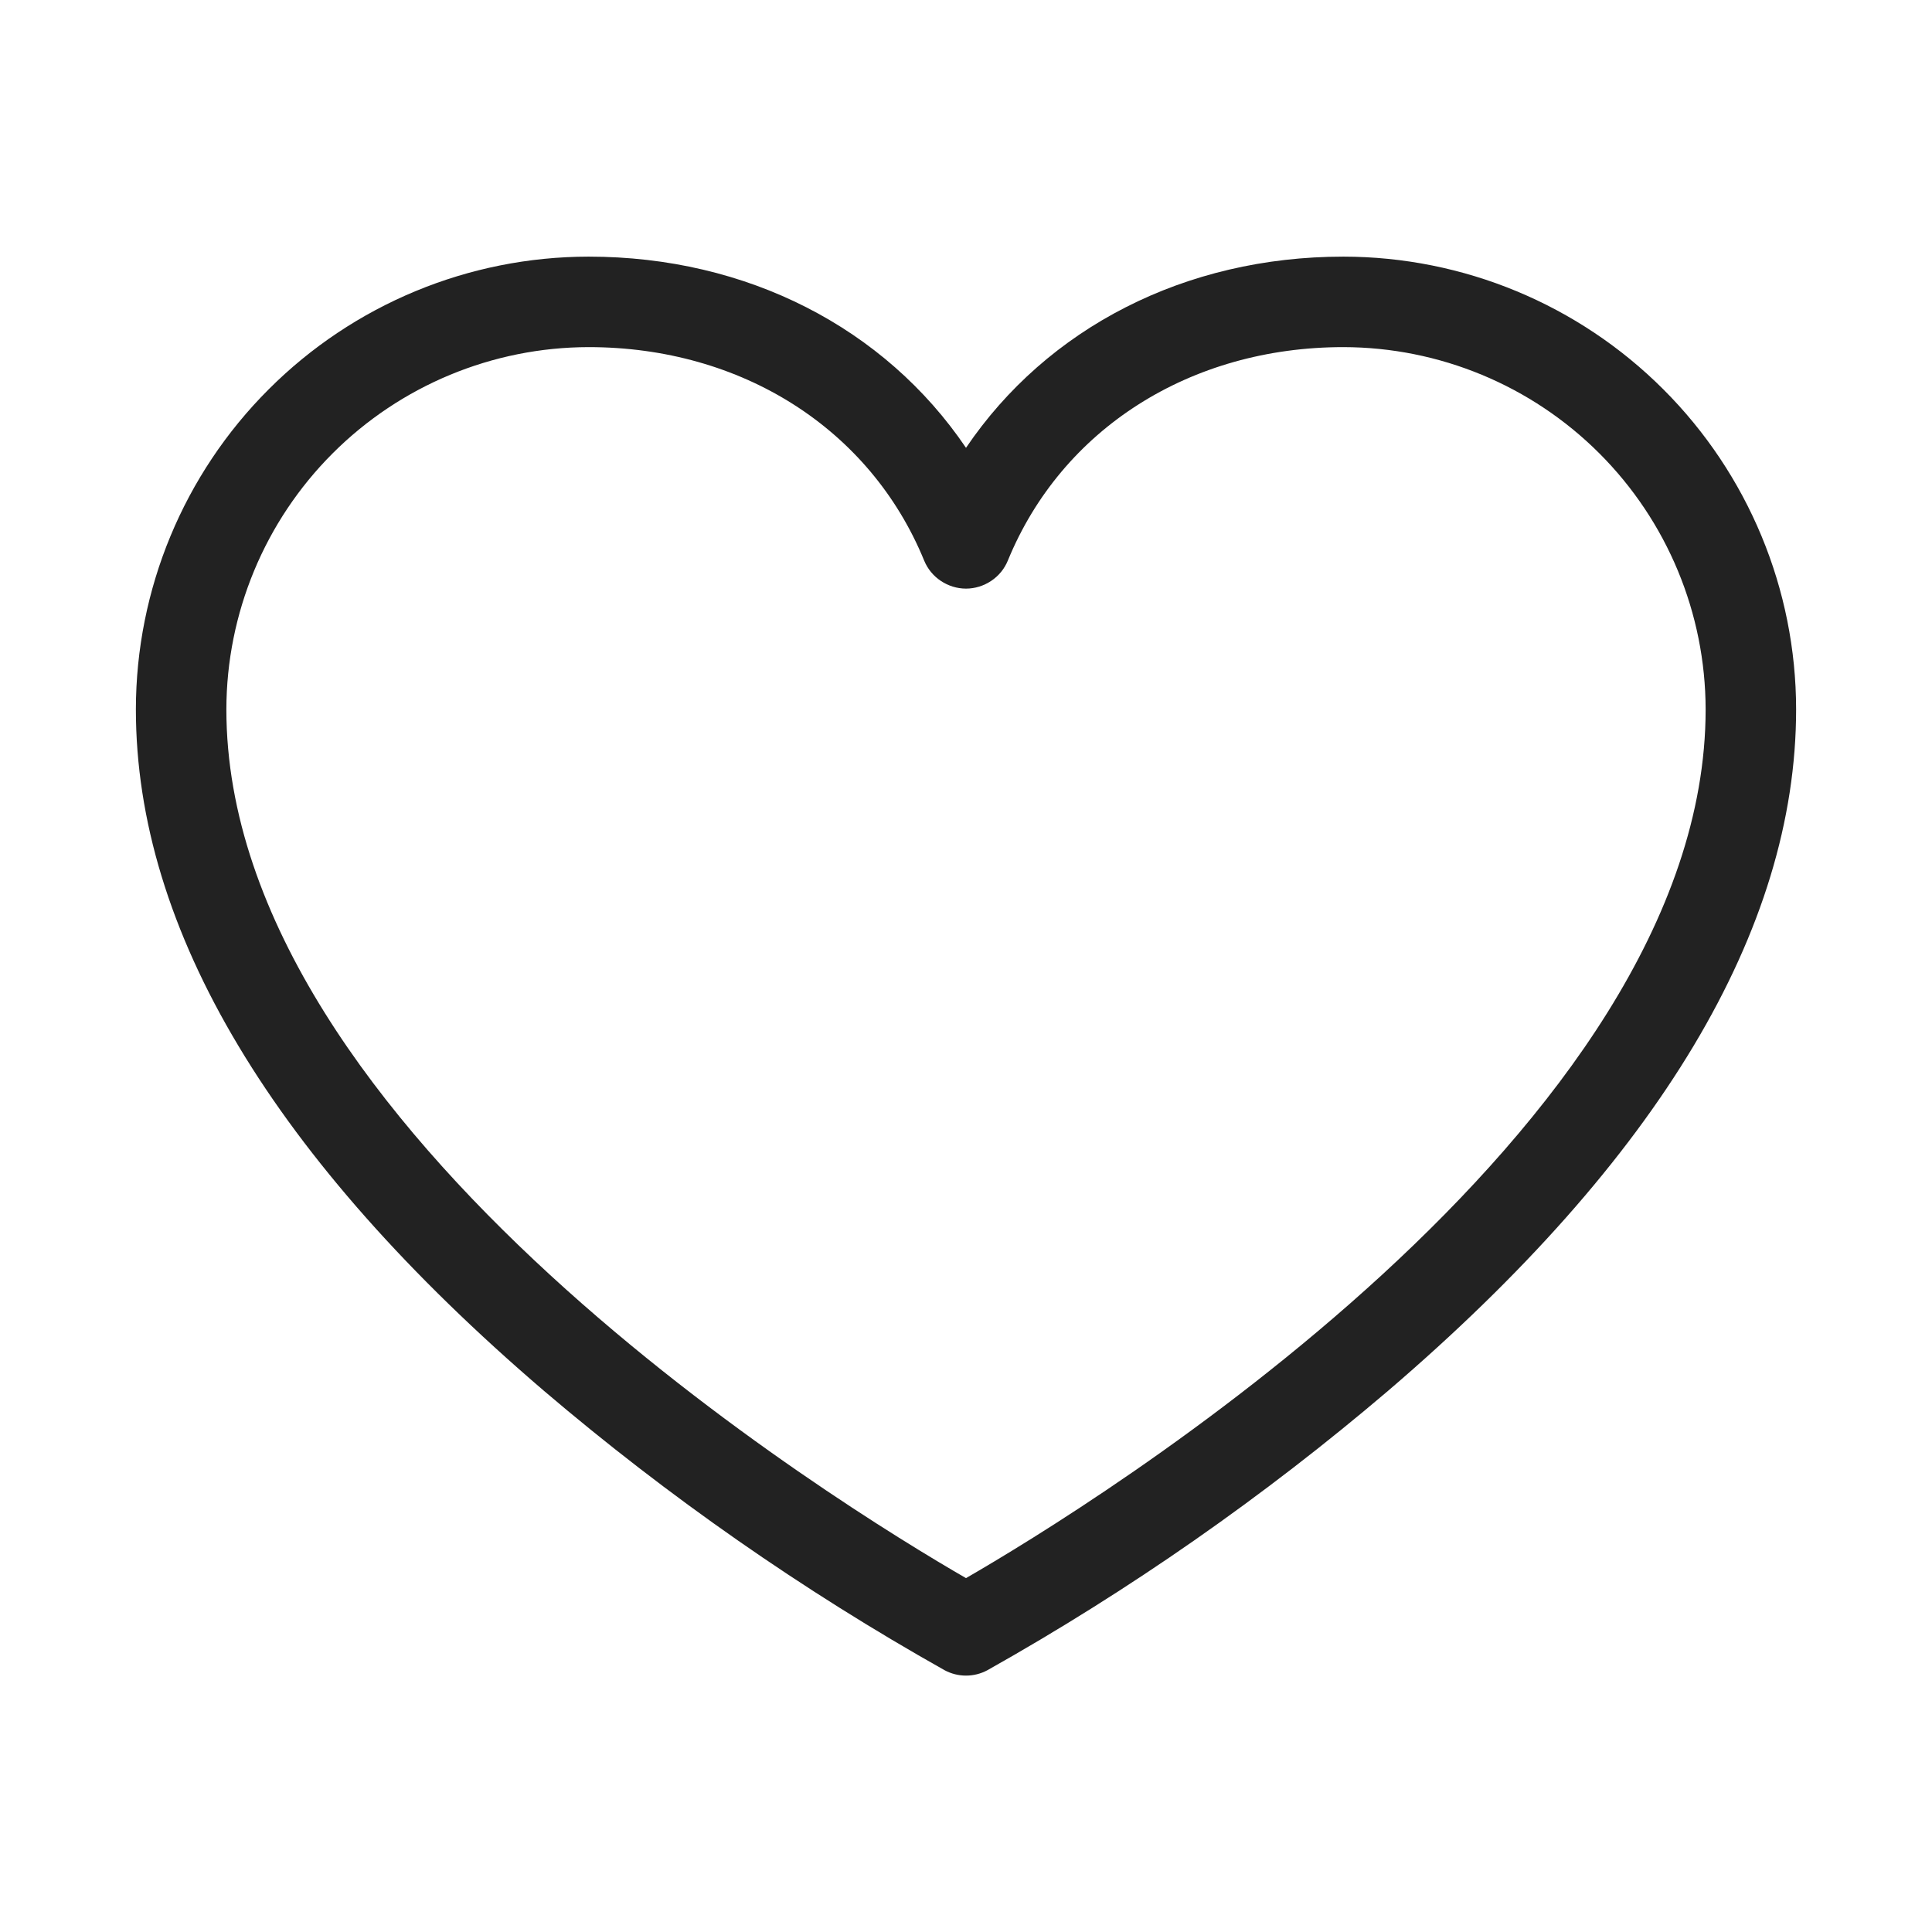
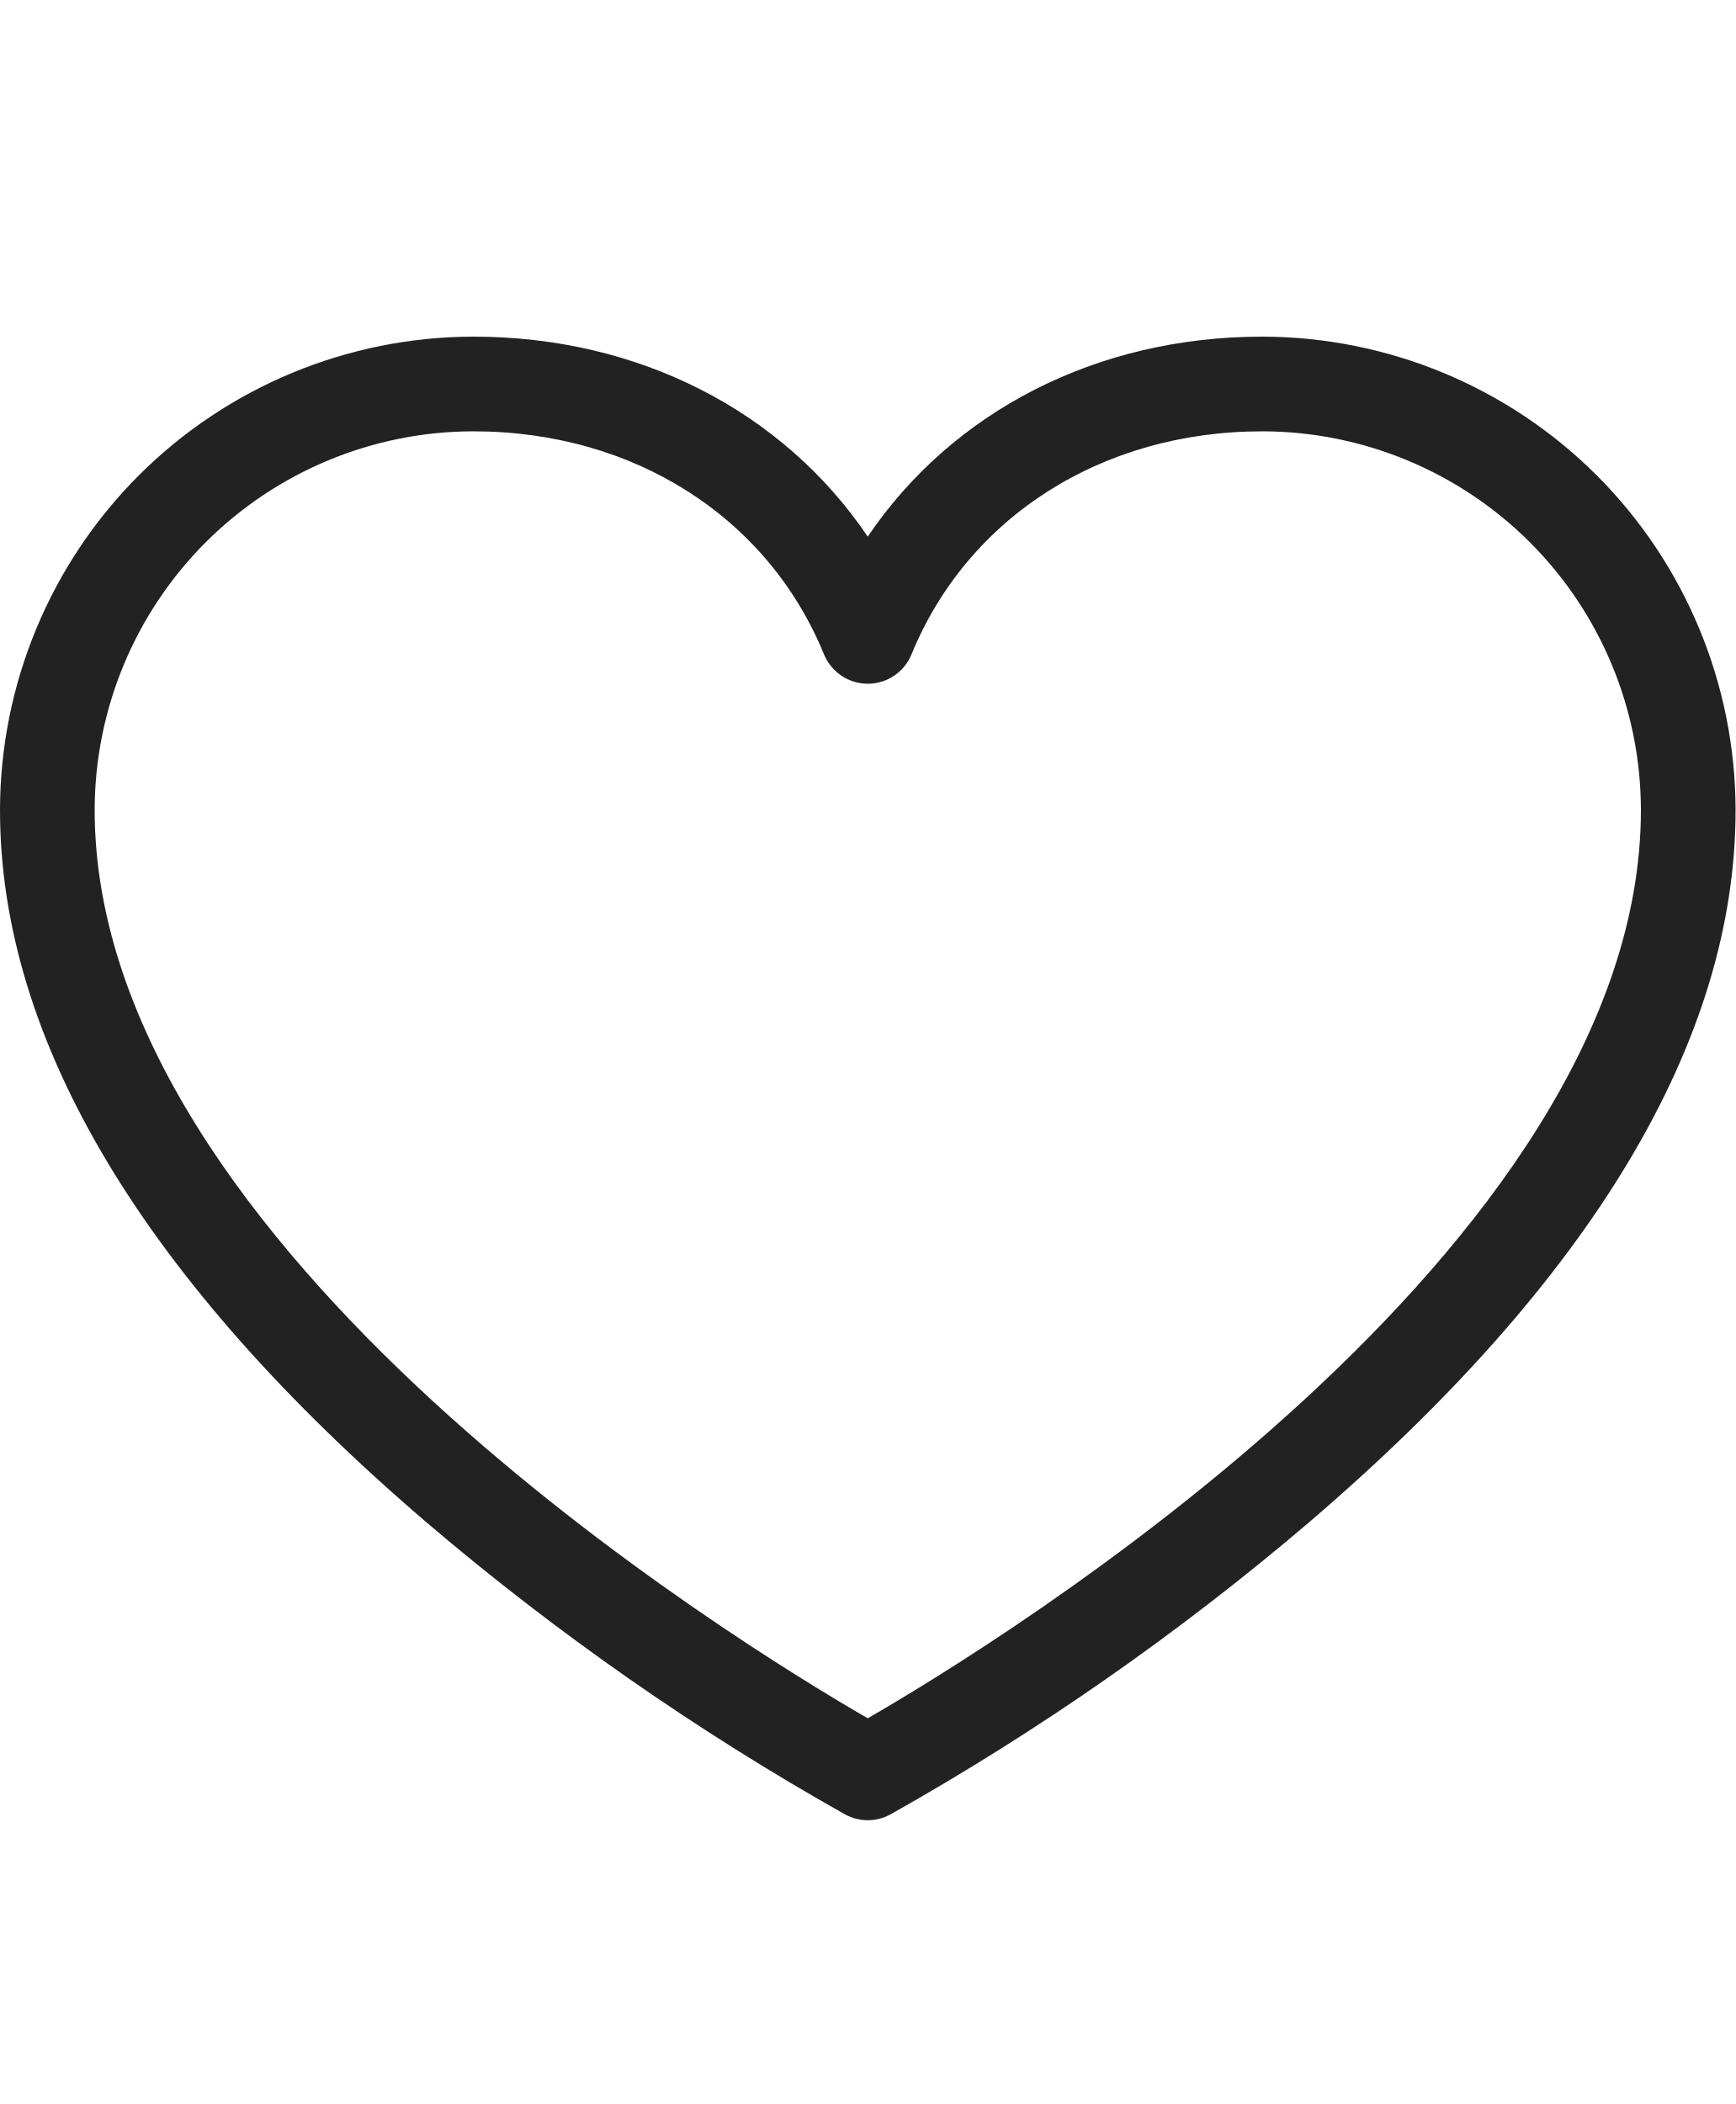
- <svg xmlns="http://www.w3.org/2000/svg" width="24" height="24" viewBox="0 0 24 24" fill="none">
-   <path d="M16.688 3.188C14.719 3.188 13.007 4.075 12 5.563C10.993 4.075 9.281 3.188 7.312 3.188C5.821 3.189 4.391 3.782 3.337 4.837C2.282 5.891 1.689 7.321 1.688 8.812C1.688 11.55 3.394 14.399 6.759 17.279C8.302 18.593 9.968 19.755 11.734 20.748C11.816 20.792 11.907 20.815 12 20.815C12.093 20.815 12.184 20.792 12.266 20.748C14.033 19.755 15.698 18.593 17.241 17.279C20.606 14.399 22.312 11.55 22.312 8.812C22.311 7.321 21.718 5.891 20.663 4.837C19.608 3.782 18.179 3.189 16.688 3.188ZM12 19.604C10.462 18.716 2.812 14.036 2.812 8.812C2.814 7.619 3.288 6.476 4.132 5.632C4.976 4.788 6.119 4.314 7.312 4.312C9.214 4.312 10.81 5.328 11.48 6.963C11.522 7.066 11.594 7.154 11.687 7.216C11.78 7.278 11.889 7.312 12 7.312C12.111 7.312 12.22 7.278 12.313 7.216C12.406 7.154 12.478 7.066 12.52 6.963C13.19 5.328 14.786 4.312 16.688 4.312C17.881 4.314 19.024 4.788 19.868 5.632C20.712 6.476 21.186 7.619 21.188 8.812C21.188 14.036 13.538 18.716 12 19.604Z" fill="#222222" />
+ <svg xmlns="http://www.w3.org/2000/svg" width="20.625" height="25" viewBox="0 -4 20.625 25" fill="none" version="1.1" id="svg1">
+   <defs id="defs1" />
+   <path d="M 15,0 C 13.031,0 11.319,0.888 10.312,2.376 9.306,0.888 7.594,0 5.625,0 4.134,0.002 2.704,0.595 1.649,1.649 0.595,2.704 0.002,4.134 0,5.625 c 0,2.737 1.706,5.587 5.072,8.467 1.542,1.314 3.208,2.476 4.974,3.469 0.082,0.044 0.173,0.067 0.266,0.067 0.093,0 0.184,-0.023 0.266,-0.067 1.766,-0.993 3.432,-2.155 4.974,-3.469 C 18.919,11.212 20.625,8.363 20.625,5.625 20.623,4.134 20.03,2.704 18.976,1.649 17.921,0.595 16.491,0.002 15,0 Z M 10.312,16.417 C 8.774,15.529 1.125,10.849 1.125,5.625 1.126,4.432 1.601,3.288 2.444,2.444 3.288,1.601 4.432,1.126 5.625,1.125 c 1.901,0 3.498,1.015 4.167,2.65 0.042,0.103 0.115,0.191 0.207,0.254 0.093,0.062 0.202,0.095 0.313,0.095 0.112,0 0.221,-0.033 0.313,-0.095 0.093,-0.062 0.165,-0.15 0.207,-0.254 C 11.502,2.14 13.099,1.125 15,1.125 c 1.193,0.001 2.337,0.476 3.181,1.319 0.844,0.844 1.318,1.988 1.319,3.181 0,5.224 -7.649,9.904 -9.188,10.792 z" fill="#222222" id="path1" />
</svg>
